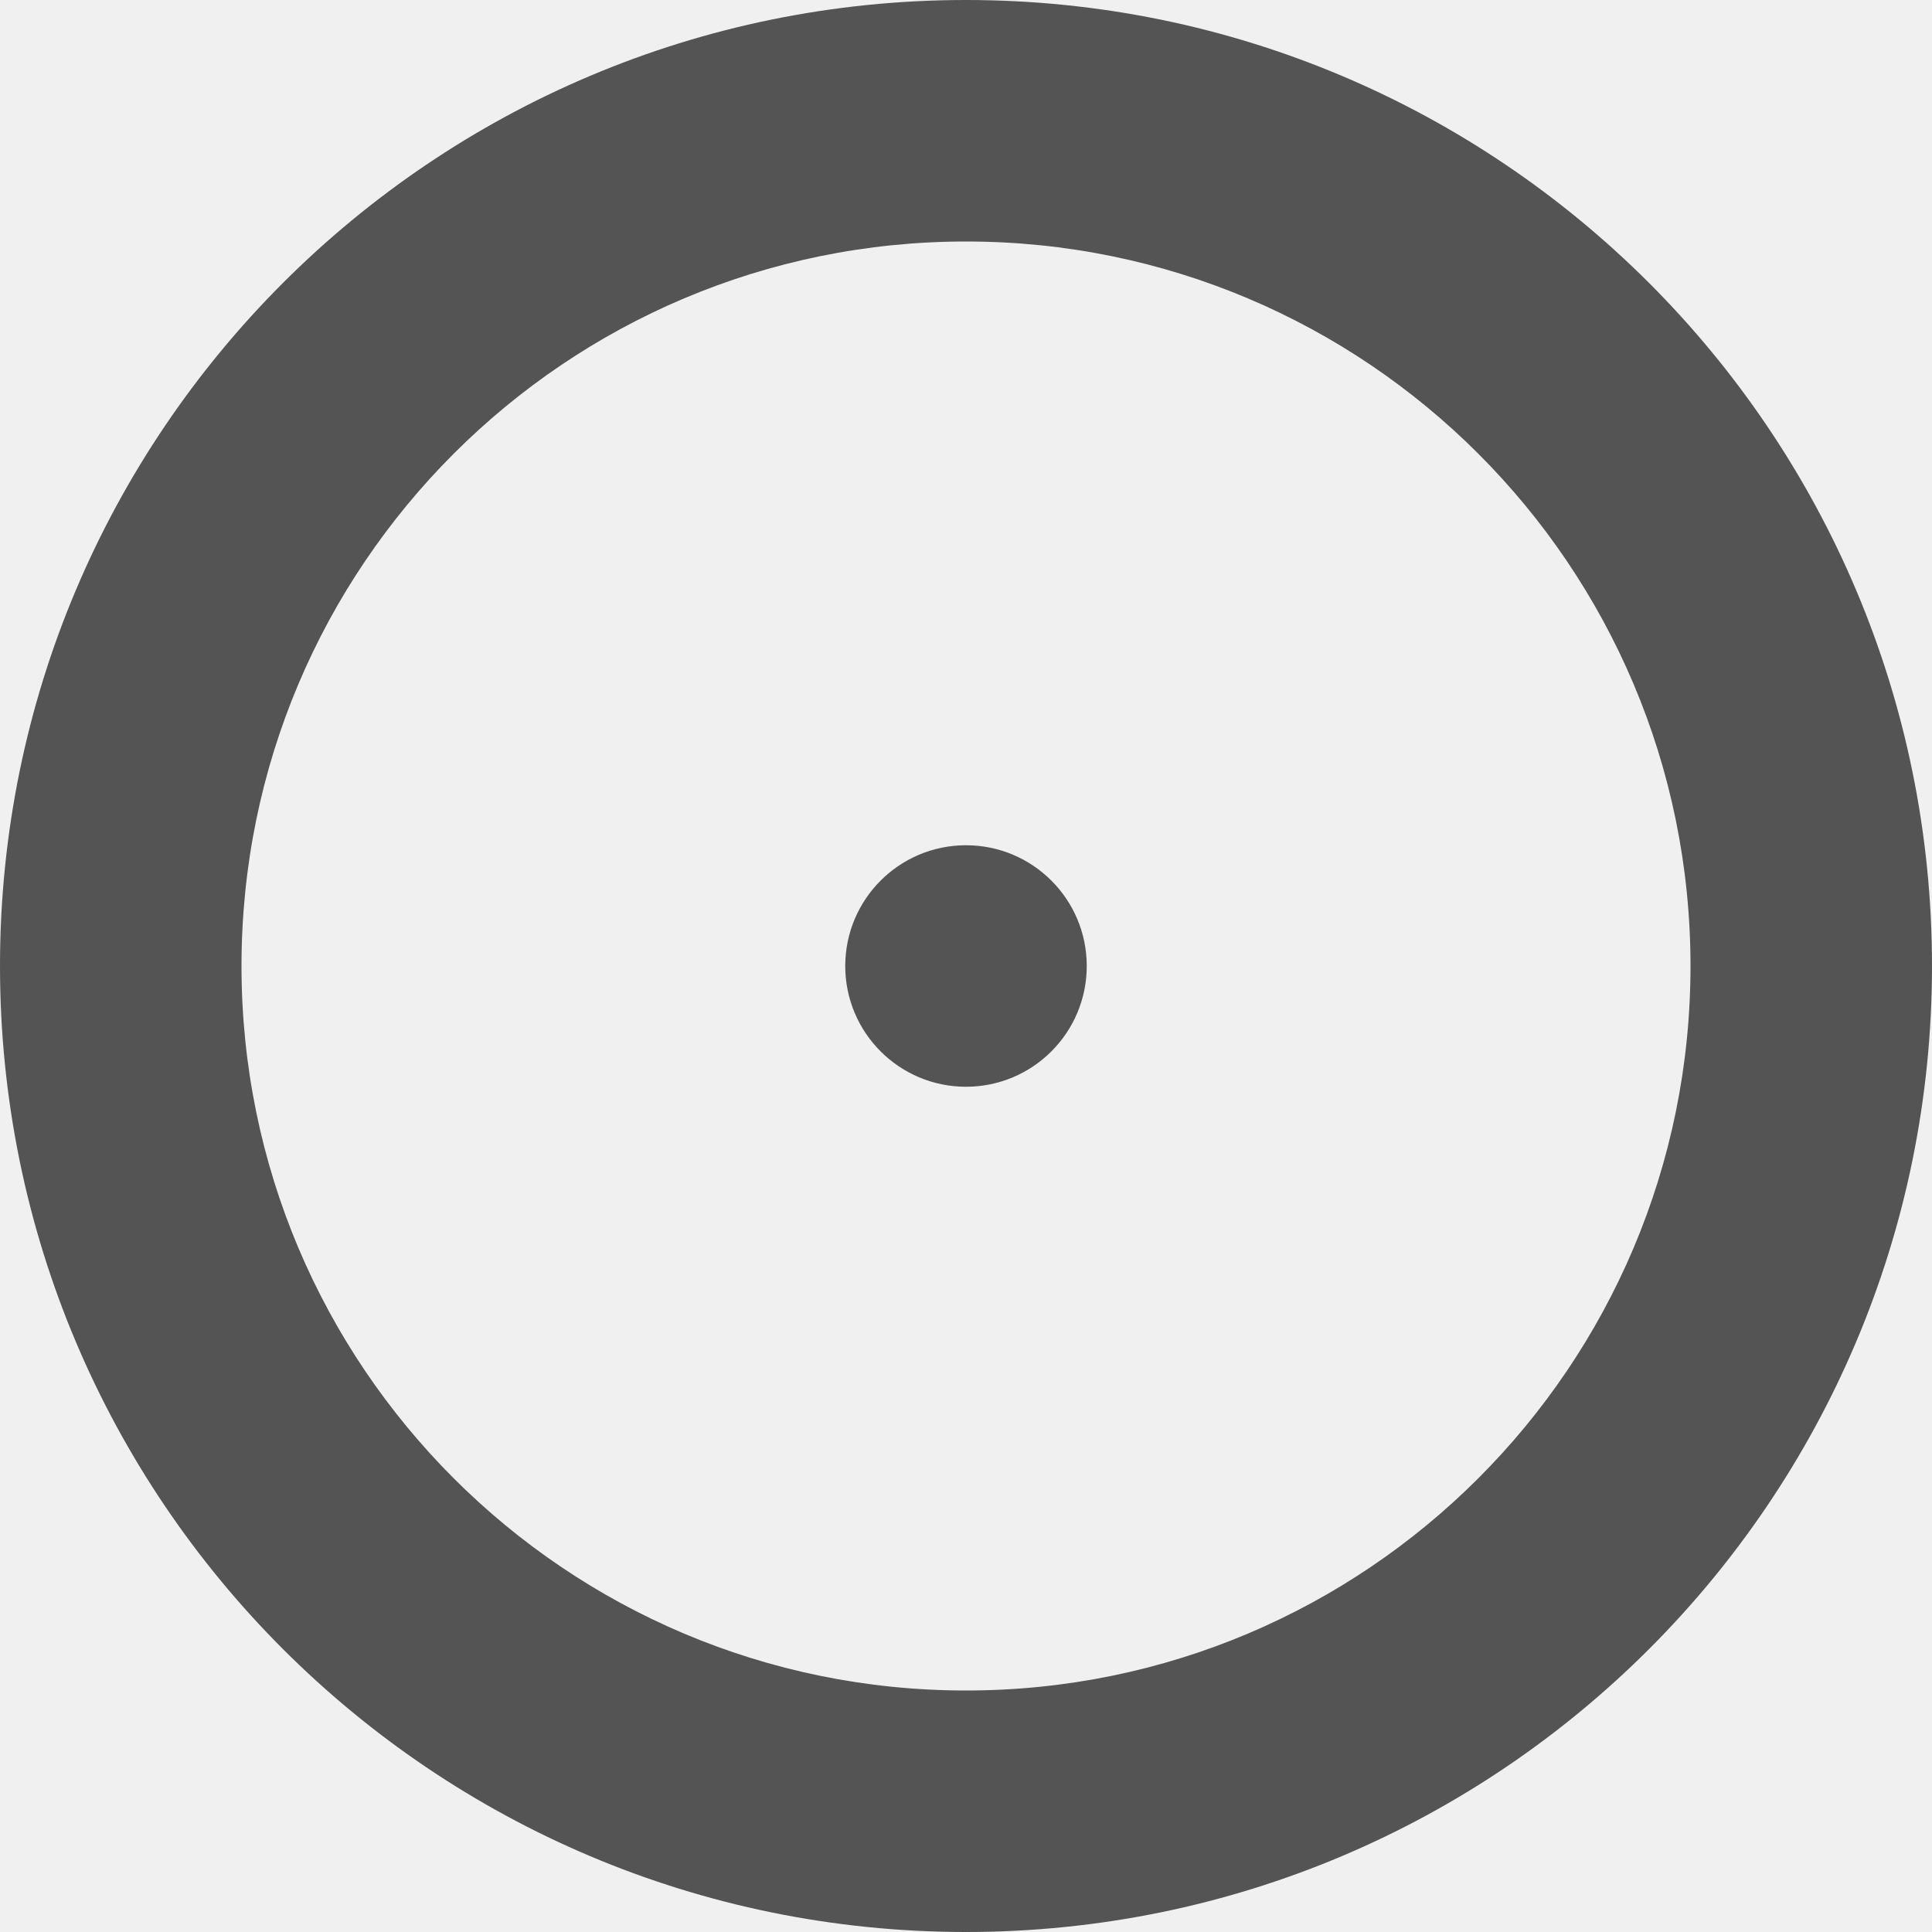
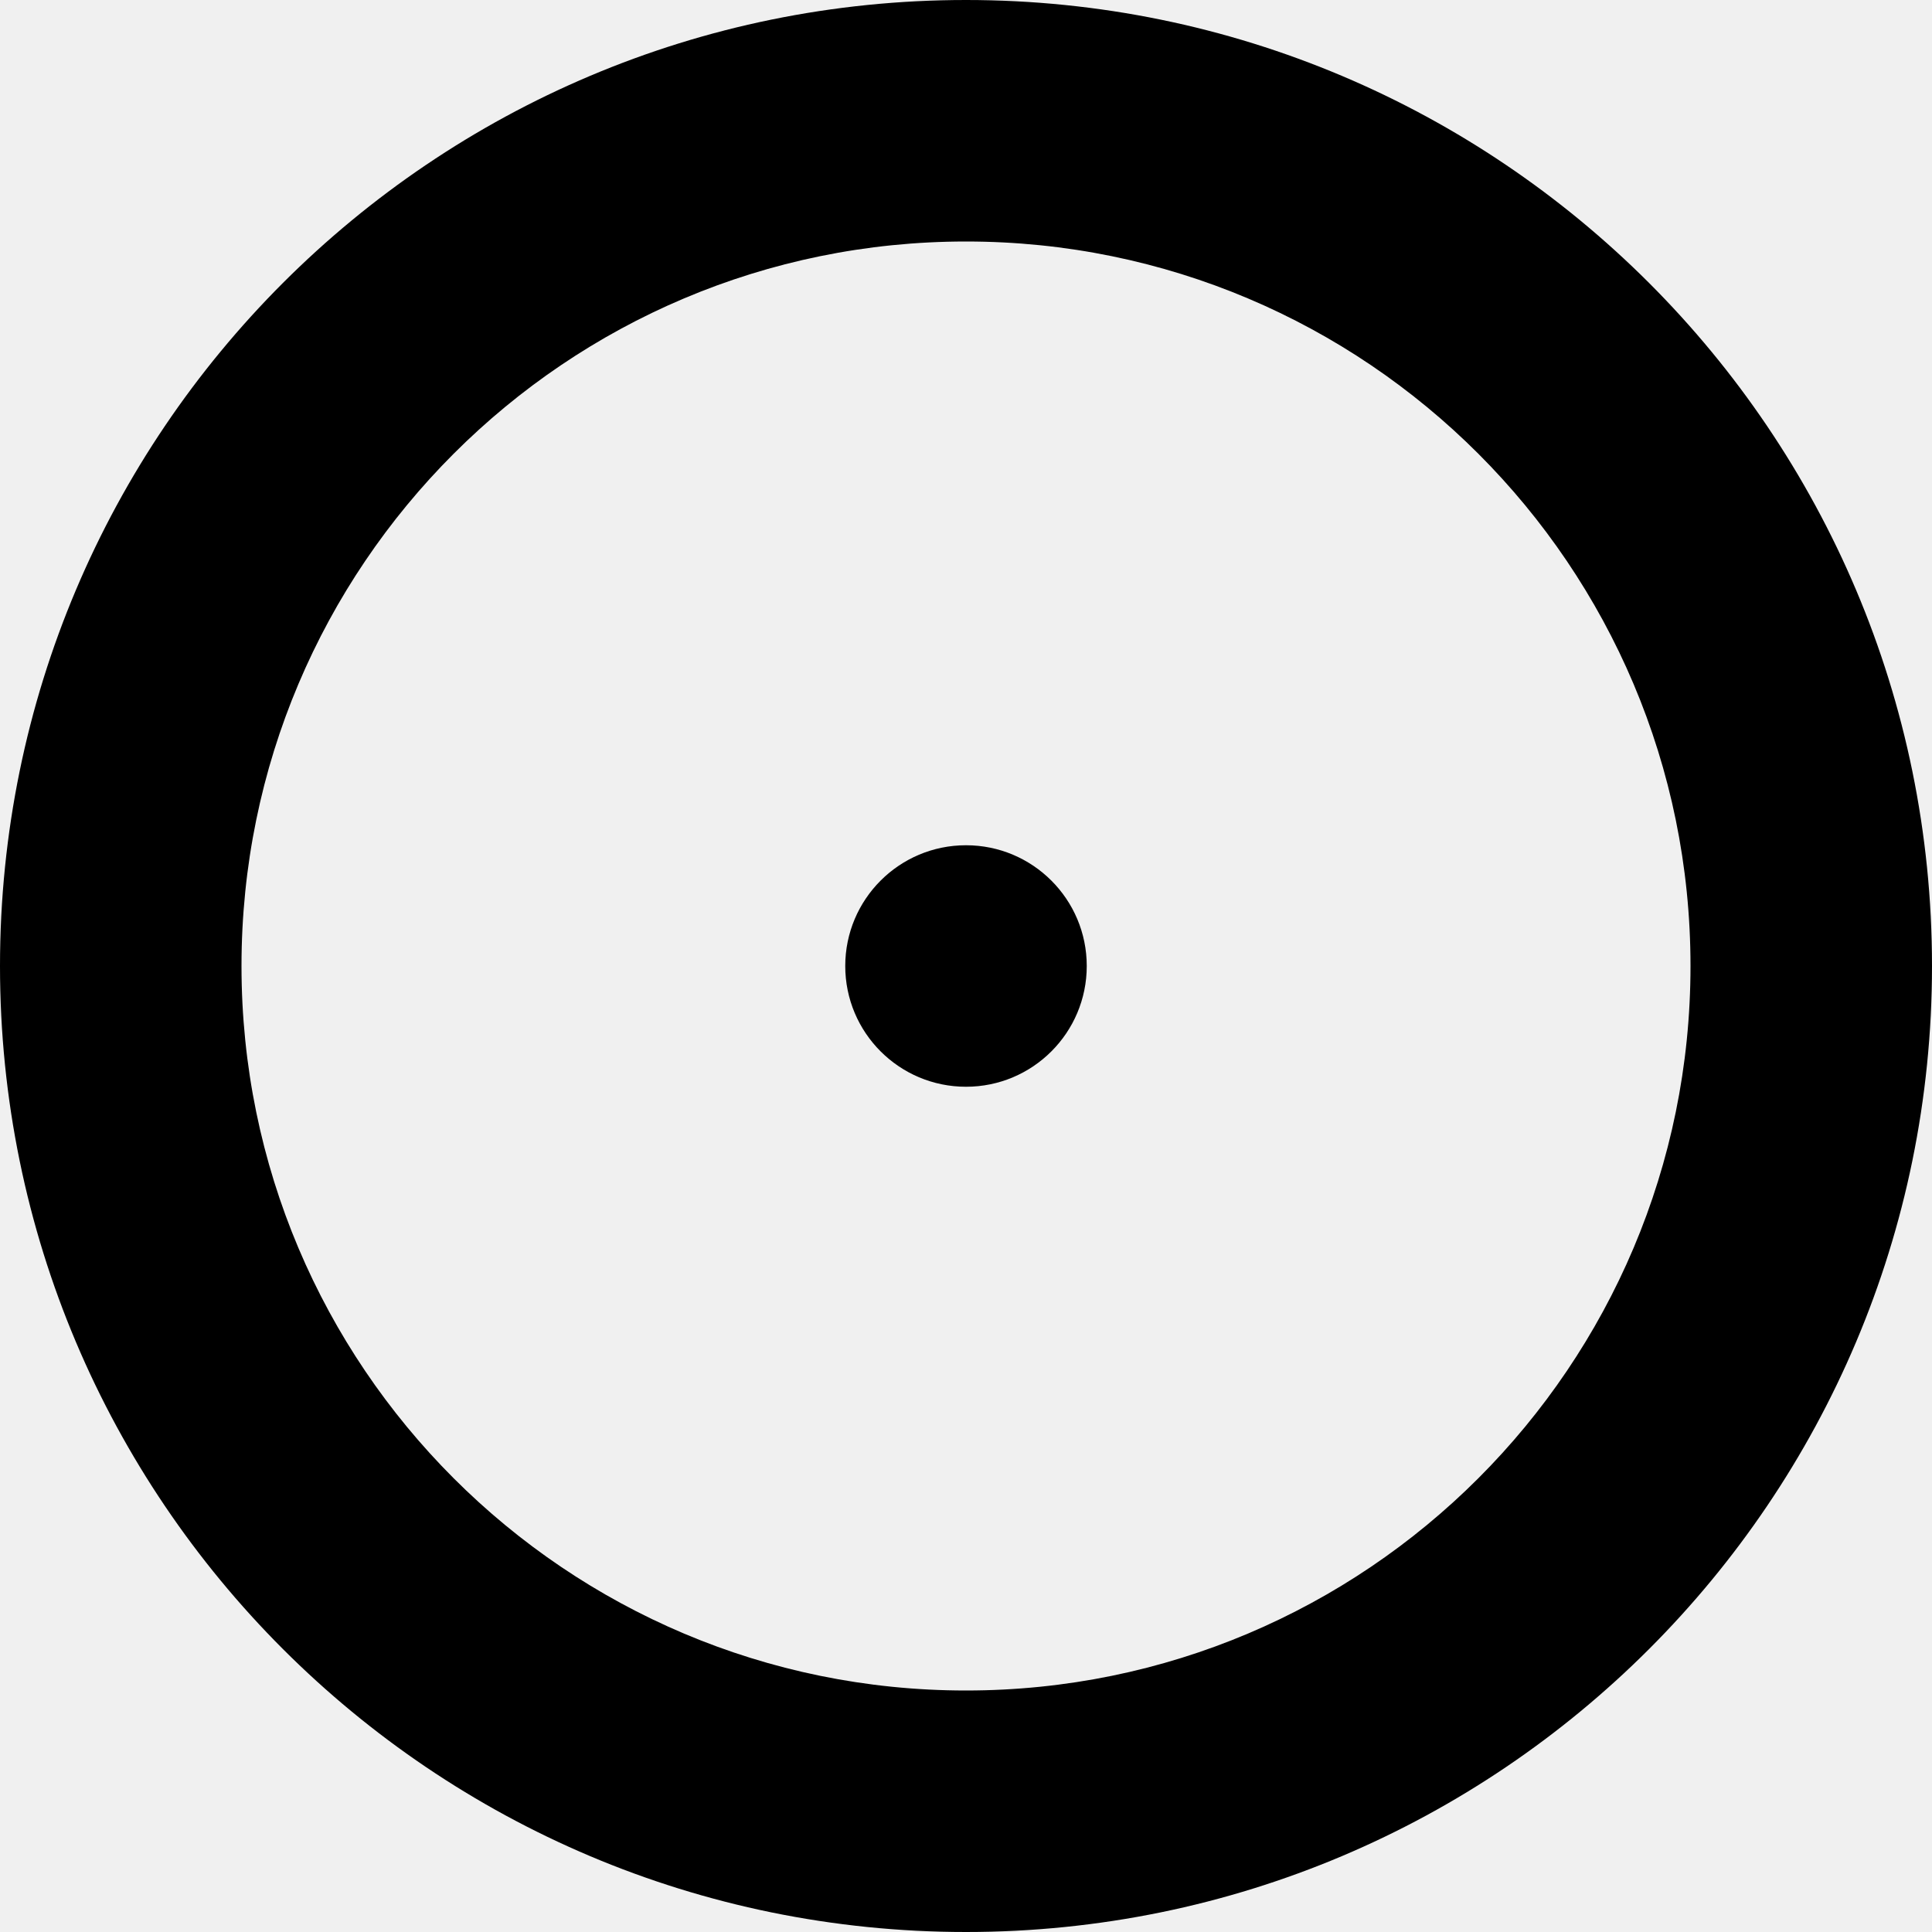
- <svg xmlns="http://www.w3.org/2000/svg" width="100" height="100" viewBox="0 0 100 100" fill="none">
+ <svg xmlns="http://www.w3.org/2000/svg" width="100" height="100" viewBox="0 0 100 100" fill="currentColor">
  <g clip-path="url(#clip0_1546_2073)">
-     <path d="M50 0C77.614 0 100 22.386 100 50C100 77.614 77.614 100 50 100C22.386 100 0 77.614 0 50C0 22.386 22.386 0 50 0ZM50 12.5C29.289 12.5 12.5 29.289 12.5 50C12.5 70.71 29.289 87.5 50 87.5C70.71 87.5 87.5 70.71 87.5 50C87.5 29.289 70.71 12.5 50 12.5ZM50 43.75C53.452 43.75 56.25 46.548 56.25 50C56.25 53.452 53.452 56.25 50 56.25C46.548 56.25 43.75 53.452 43.75 50C43.75 46.548 46.548 43.75 50 43.75Z" fill="#545454" />
+     <path d="M50 0C77.614 0 100 22.386 100 50C100 77.614 77.614 100 50 100C22.386 100 0 77.614 0 50C0 22.386 22.386 0 50 0ZM50 12.5C29.289 12.5 12.5 29.289 12.5 50C12.5 70.71 29.289 87.5 50 87.5C70.71 87.5 87.5 70.71 87.5 50C87.5 29.289 70.71 12.5 50 12.5ZM50 43.75C53.452 43.75 56.25 46.548 56.25 50C56.25 53.452 53.452 56.25 50 56.25C46.548 56.25 43.75 53.452 43.75 50C43.75 46.548 46.548 43.75 50 43.75Z" fill="currentColor" />
  </g>
  <defs>
    <clipPath id="clip0_1546_2073">
-       <rect width="100" height="100" fill="white" />
+       <rect width="100" height="100" fill="currentColor" />
    </clipPath>
  </defs>
</svg>
